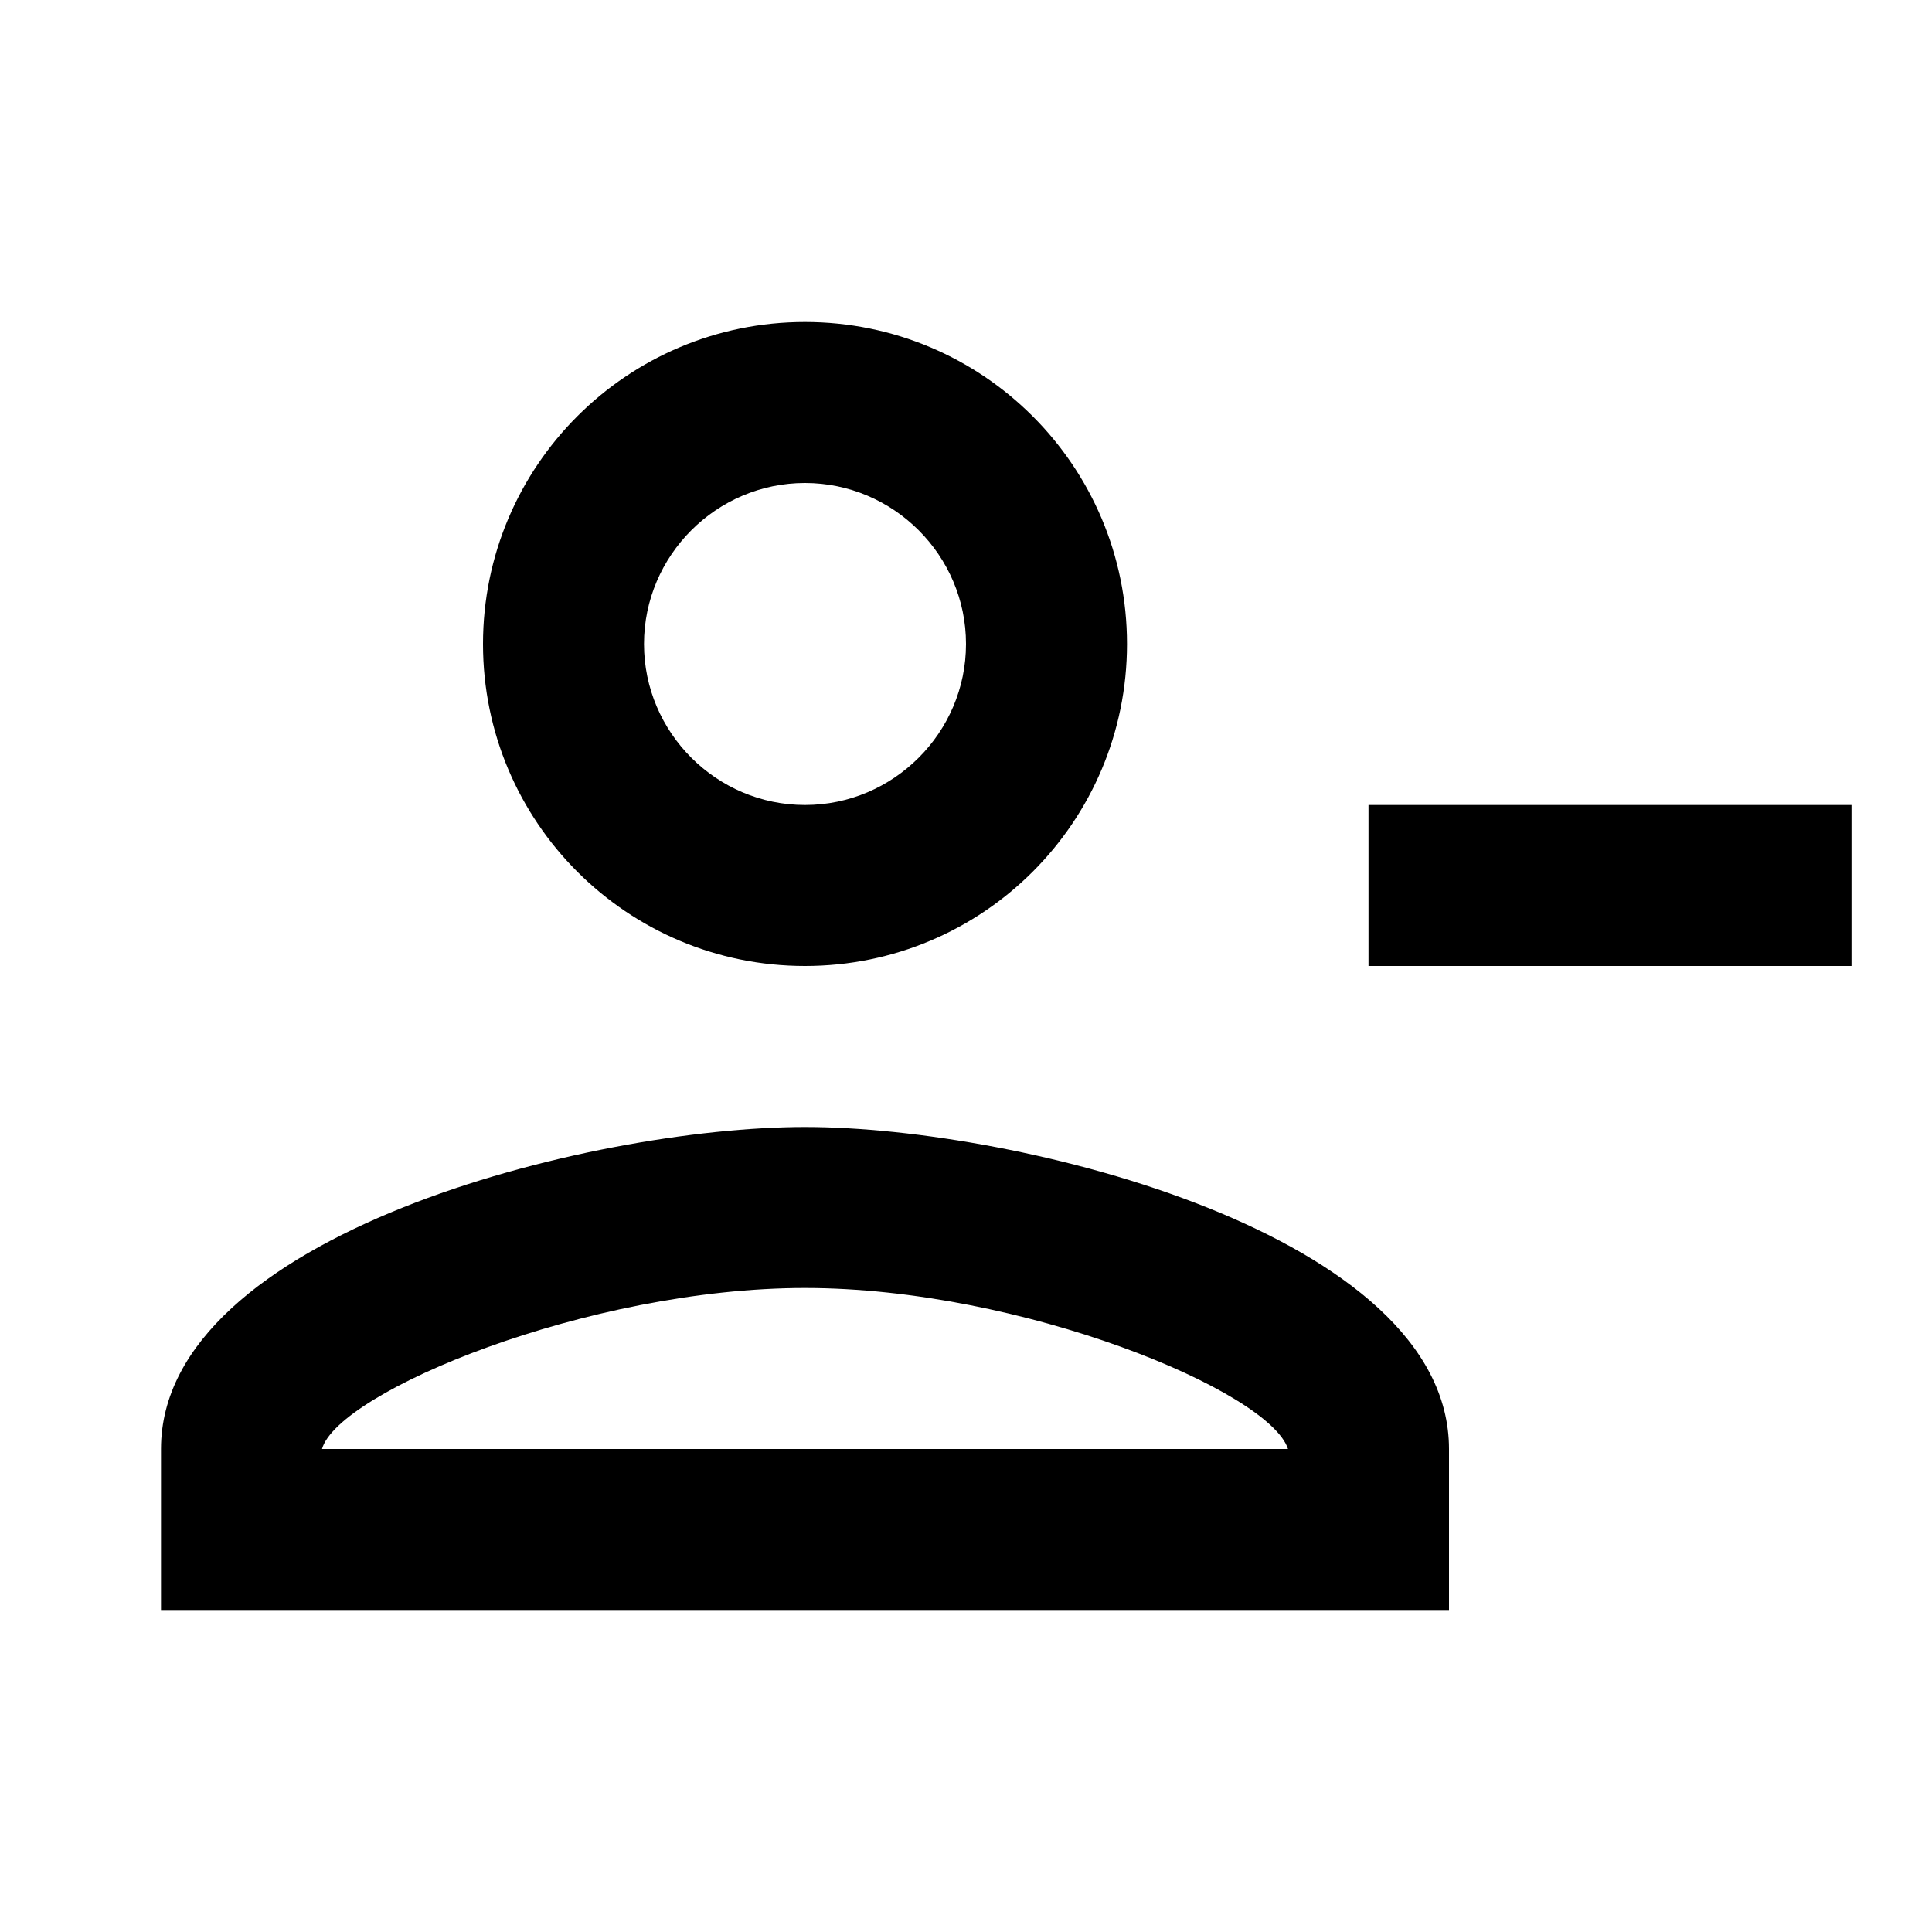
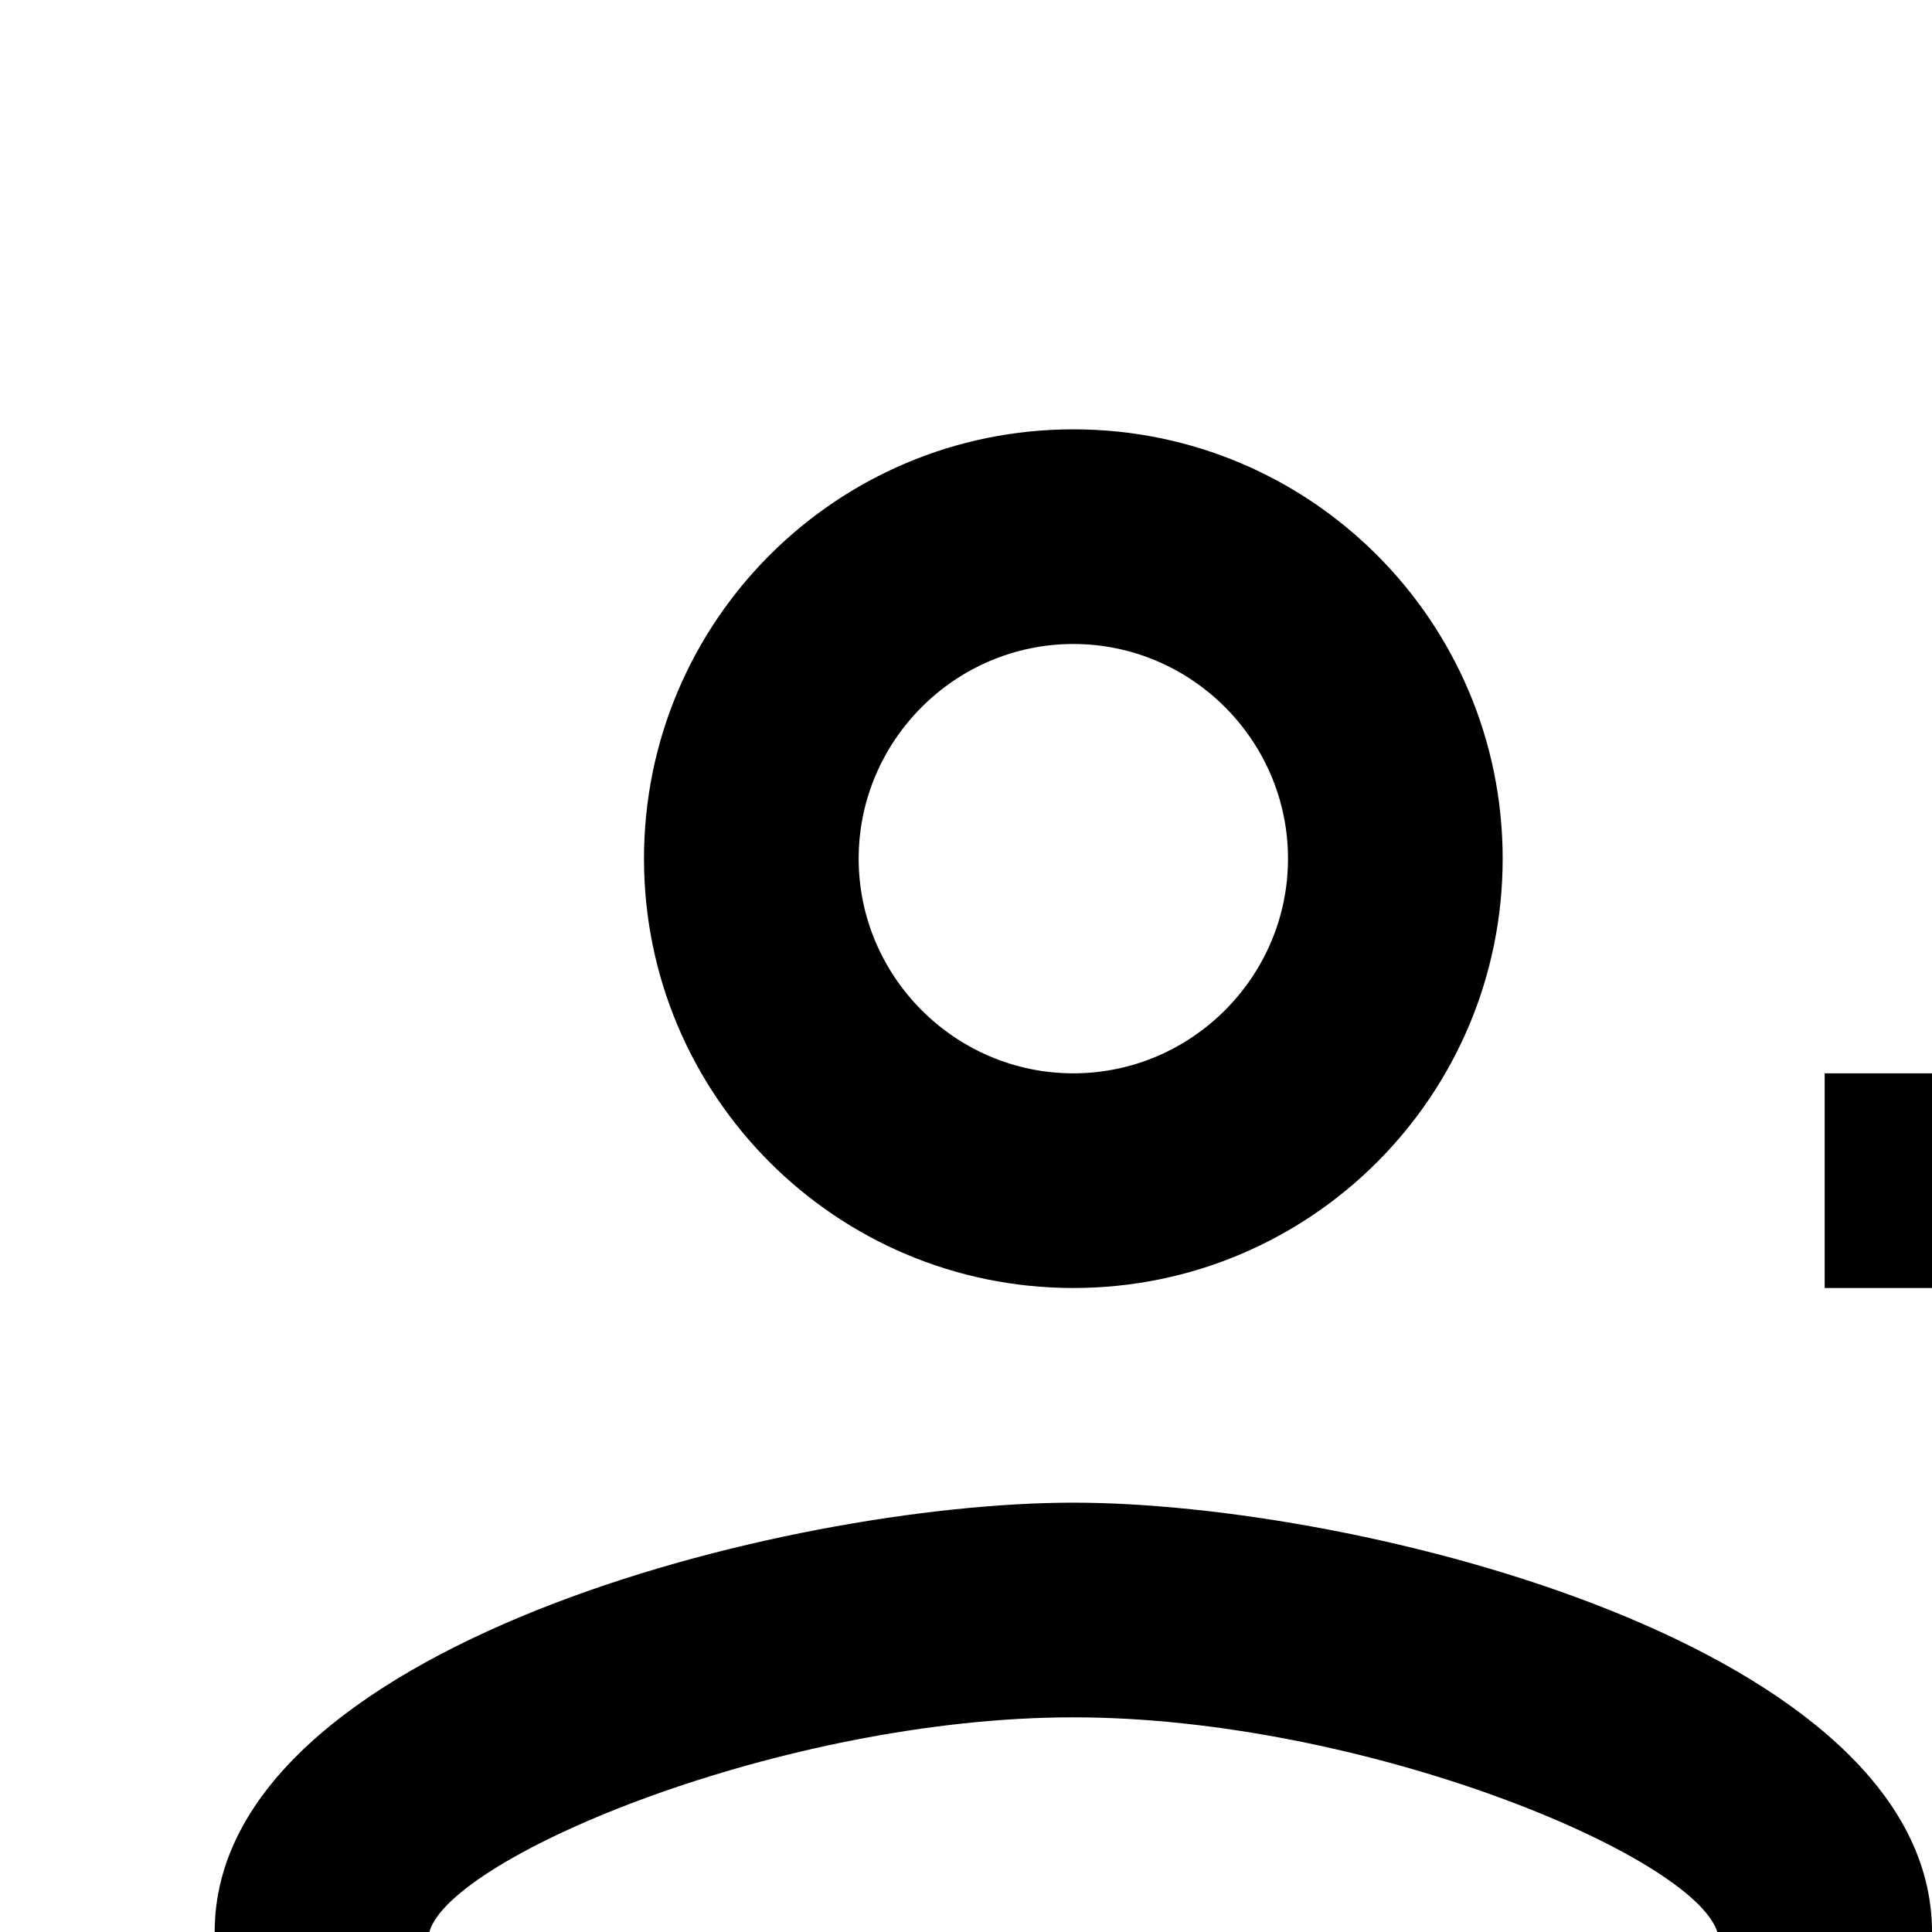
- <svg xmlns="http://www.w3.org/2000/svg" enable-background="new 0 0 24 24" height="24px" viewBox="0 0 24 24" width="24px" fill="#000000">
+ <svg xmlns="http://www.w3.org/2000/svg" enable-background="new 0 0 24 24" width="1.5em" height="1.5em" fill="currentColor">
  <g>
    <rect fill="none" height="24" width="24" />
  </g>
  <g>
    <g>
      <path d="M14,8c0-2.21-1.79-4-4-4C7.79,4,6,5.79,6,8c0,2.21,1.79,4,4,4C12.21,12,14,10.21,14,8z M12,8c0,1.1-0.9,2-2,2 c-1.1,0-2-0.9-2-2s0.9-2,2-2C11.1,6,12,6.9,12,8z" />
      <path d="M2,18v2h16v-2c0-2.66-5.33-4-8-4C7.33,14,2,15.34,2,18z M4,18c0.2-0.71,3.3-2,6-2c2.69,0,5.77,1.28,6,2H4z" />
      <rect height="2" width="6" x="17" y="10" />
    </g>
  </g>
</svg>
